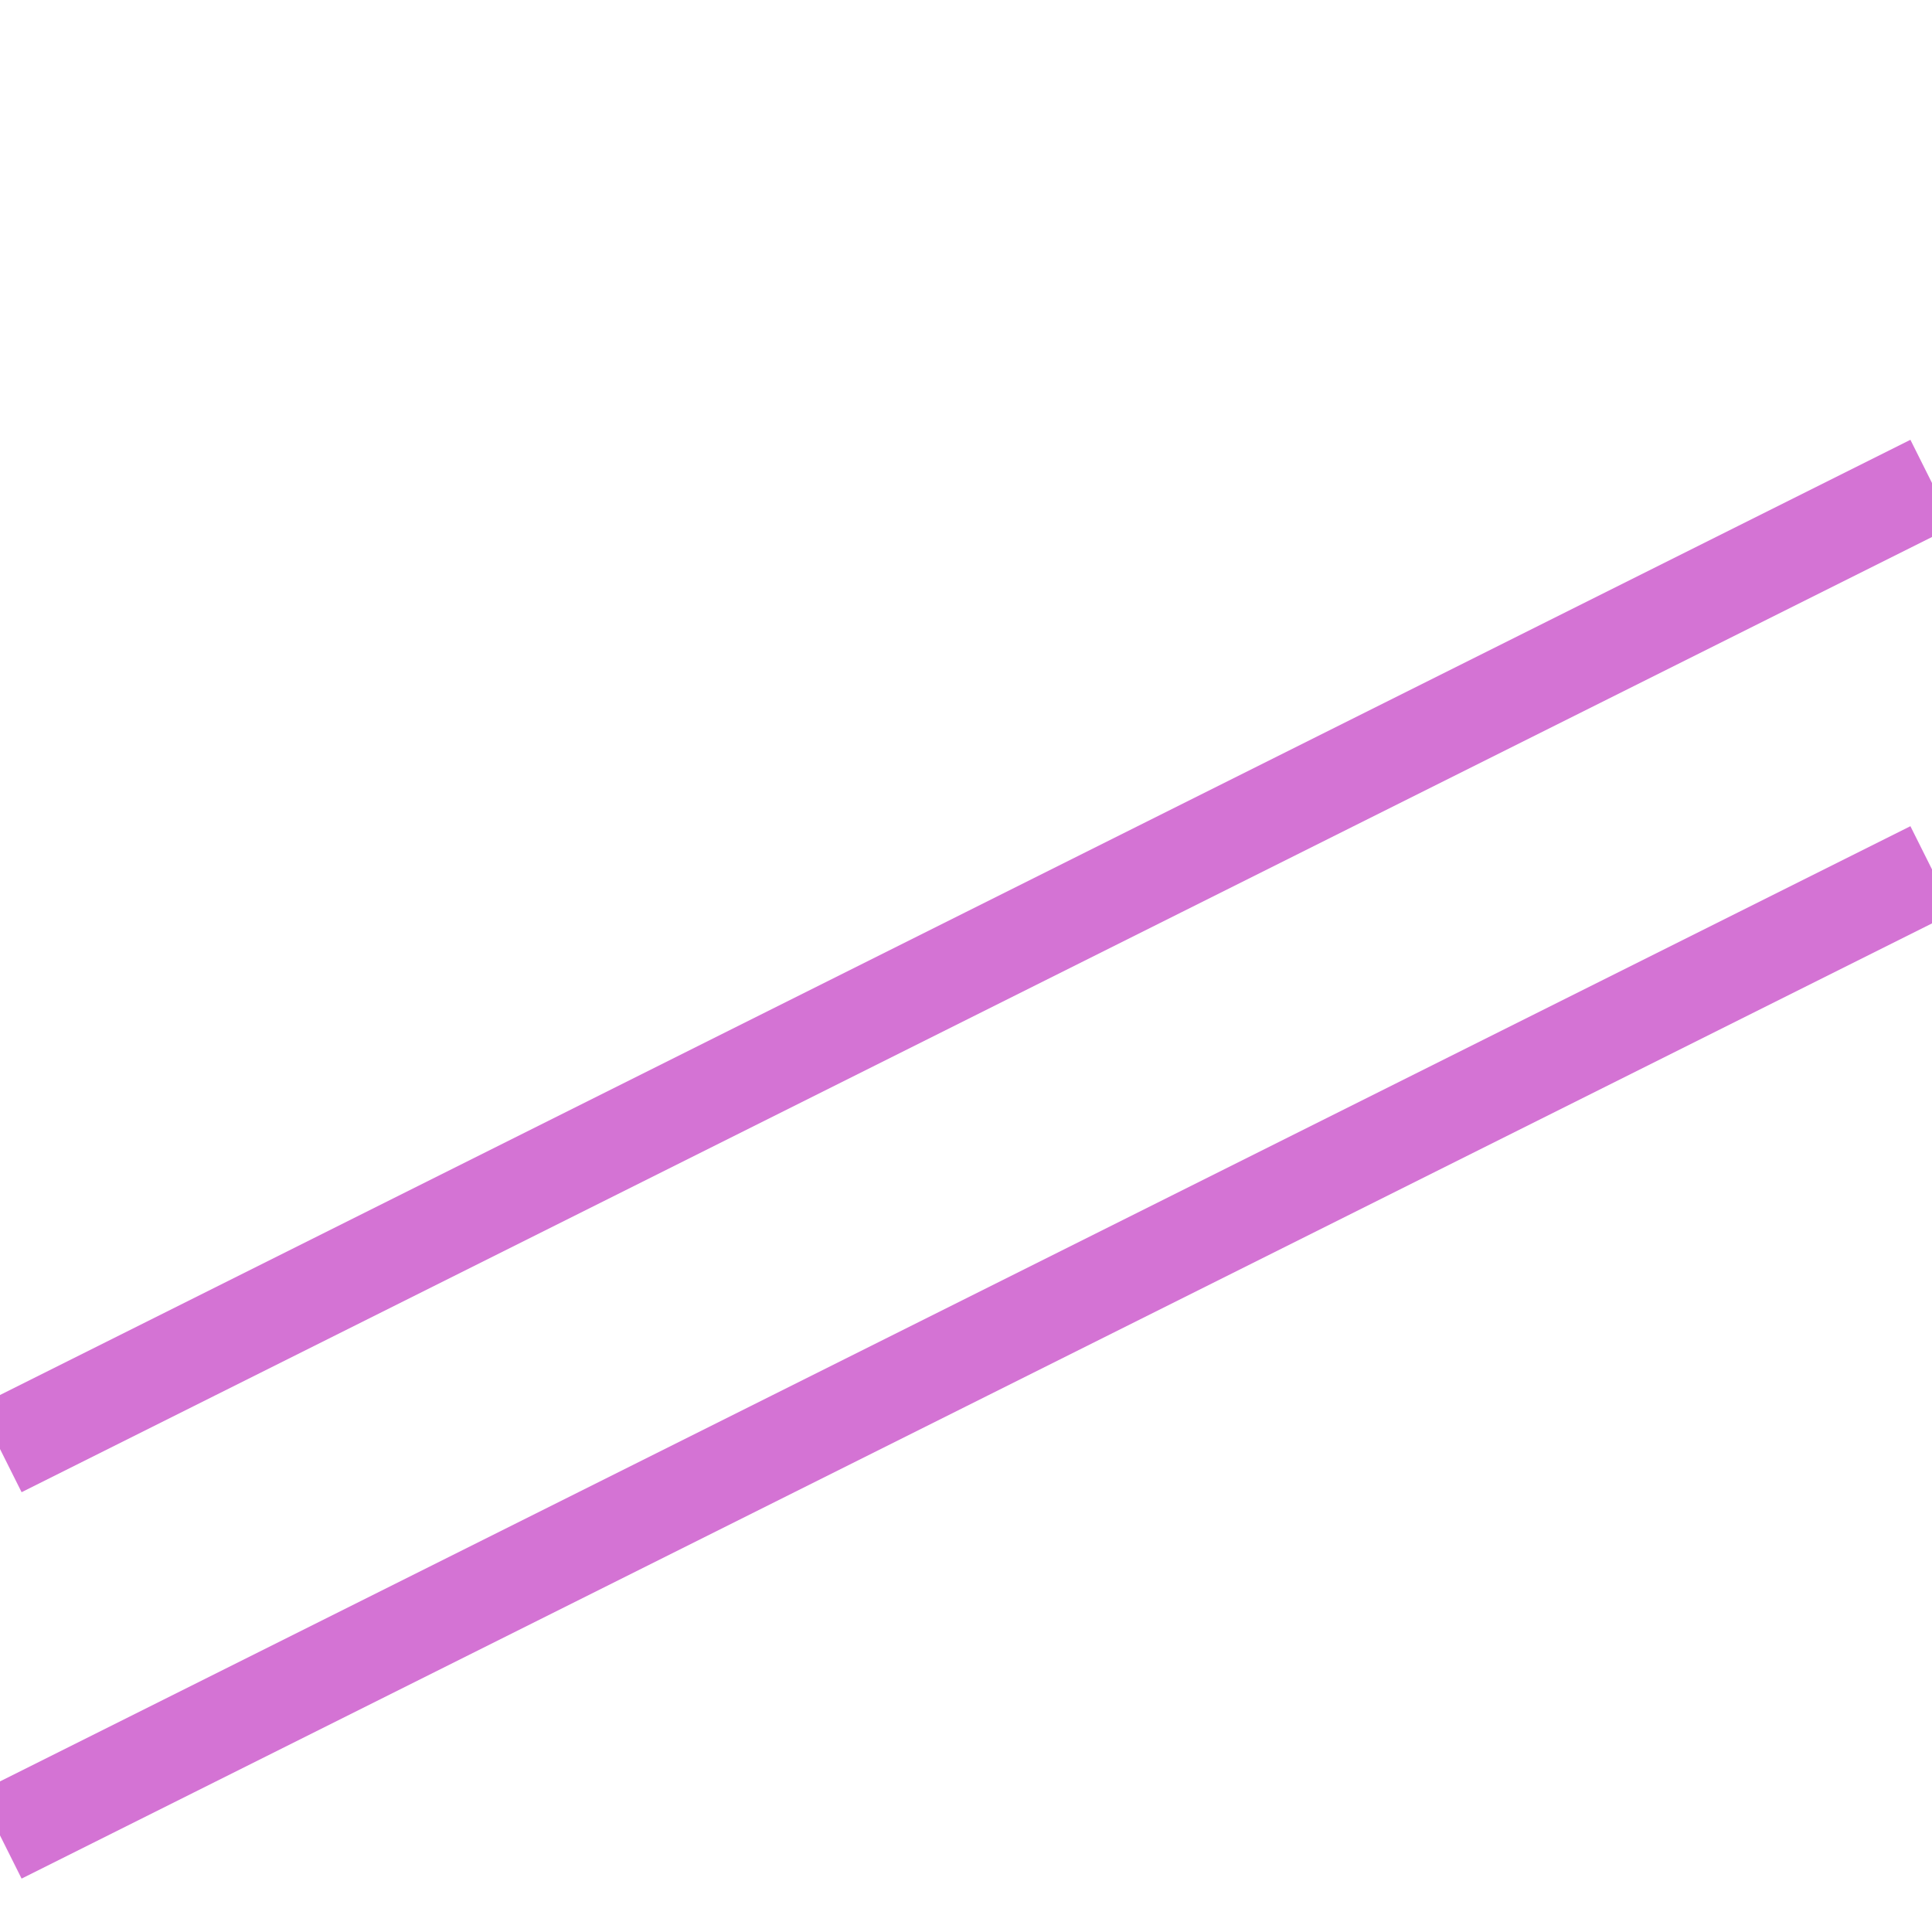
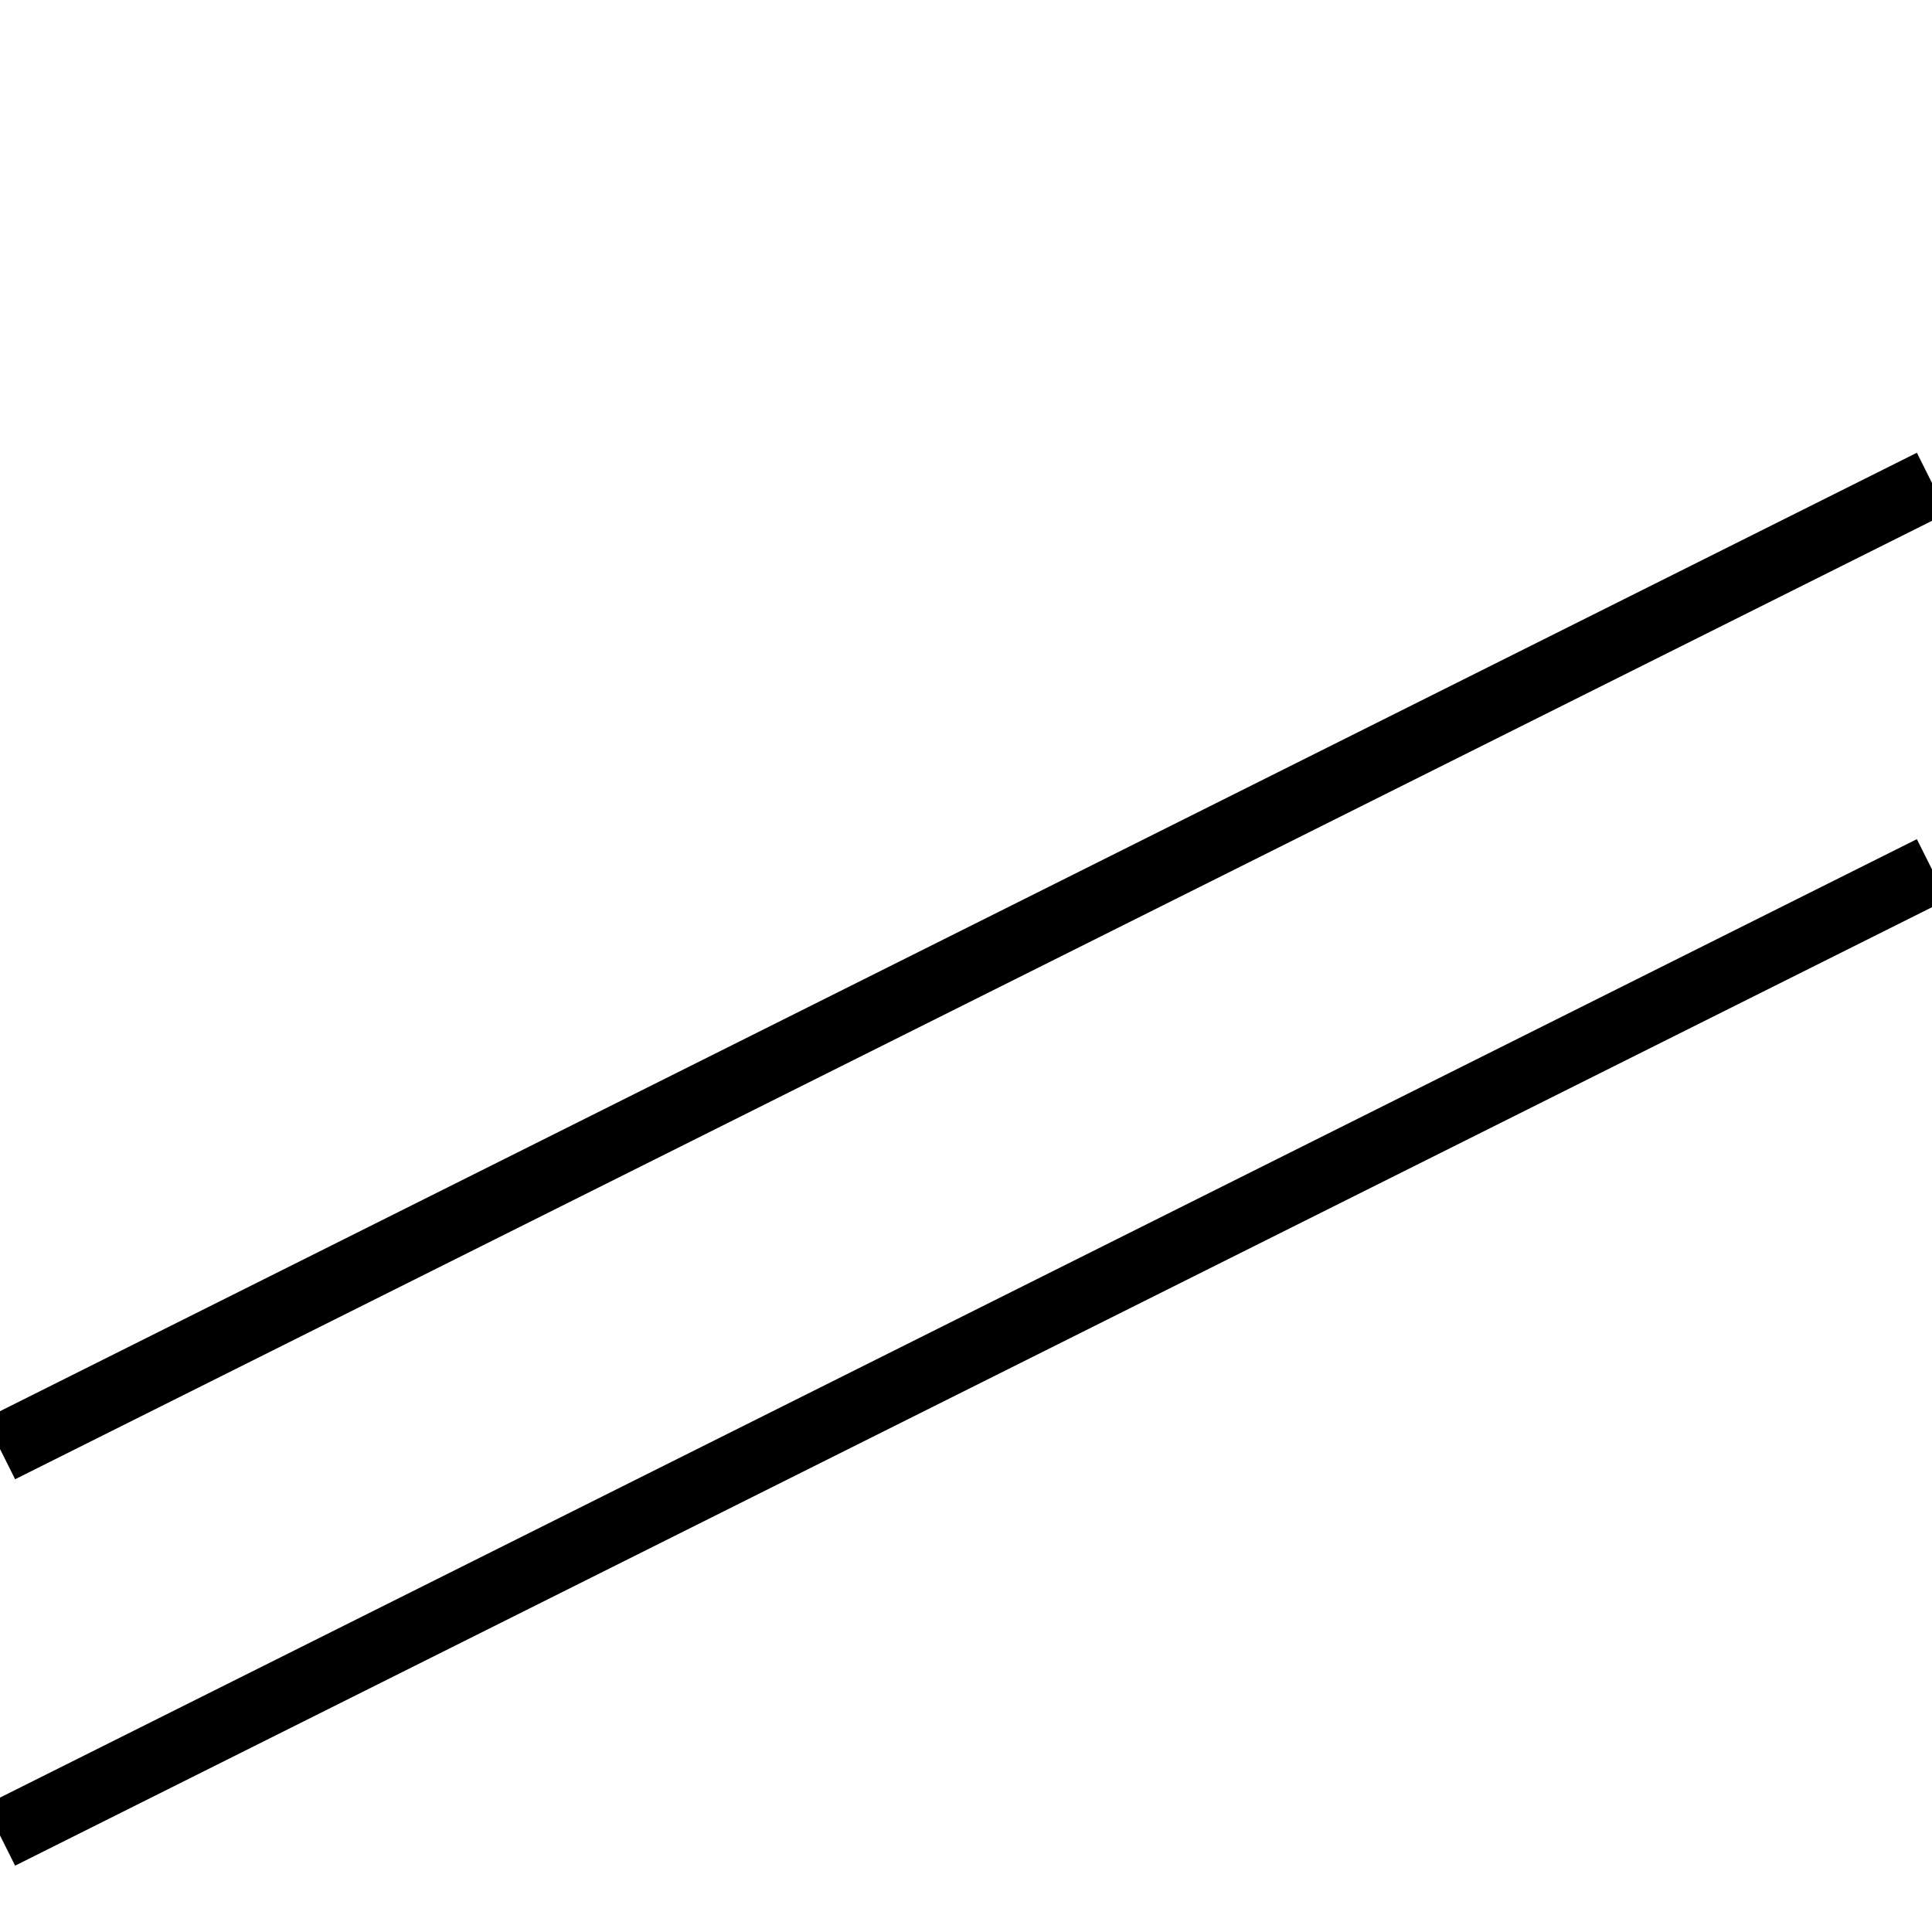
<svg xmlns="http://www.w3.org/2000/svg" version="1.1" x="0px" y="0px" viewBox="0 0 200 200" style="enable-background:new 0 0 200 200;" xml:space="preserve">
  <style type="text/css">
	path {
-     fill:#d473d4;
-     stroke:#d473d4;
+     fill:#fff0;
+     stroke:#000;
    stroke-miterlimit:10;
-     stroke-width:10px;
+     stroke-width:7px;
  }
</style>
  <path class="st0" d="M 0 190 L 200 90 M 0 150 L 200 50" />
</svg>
